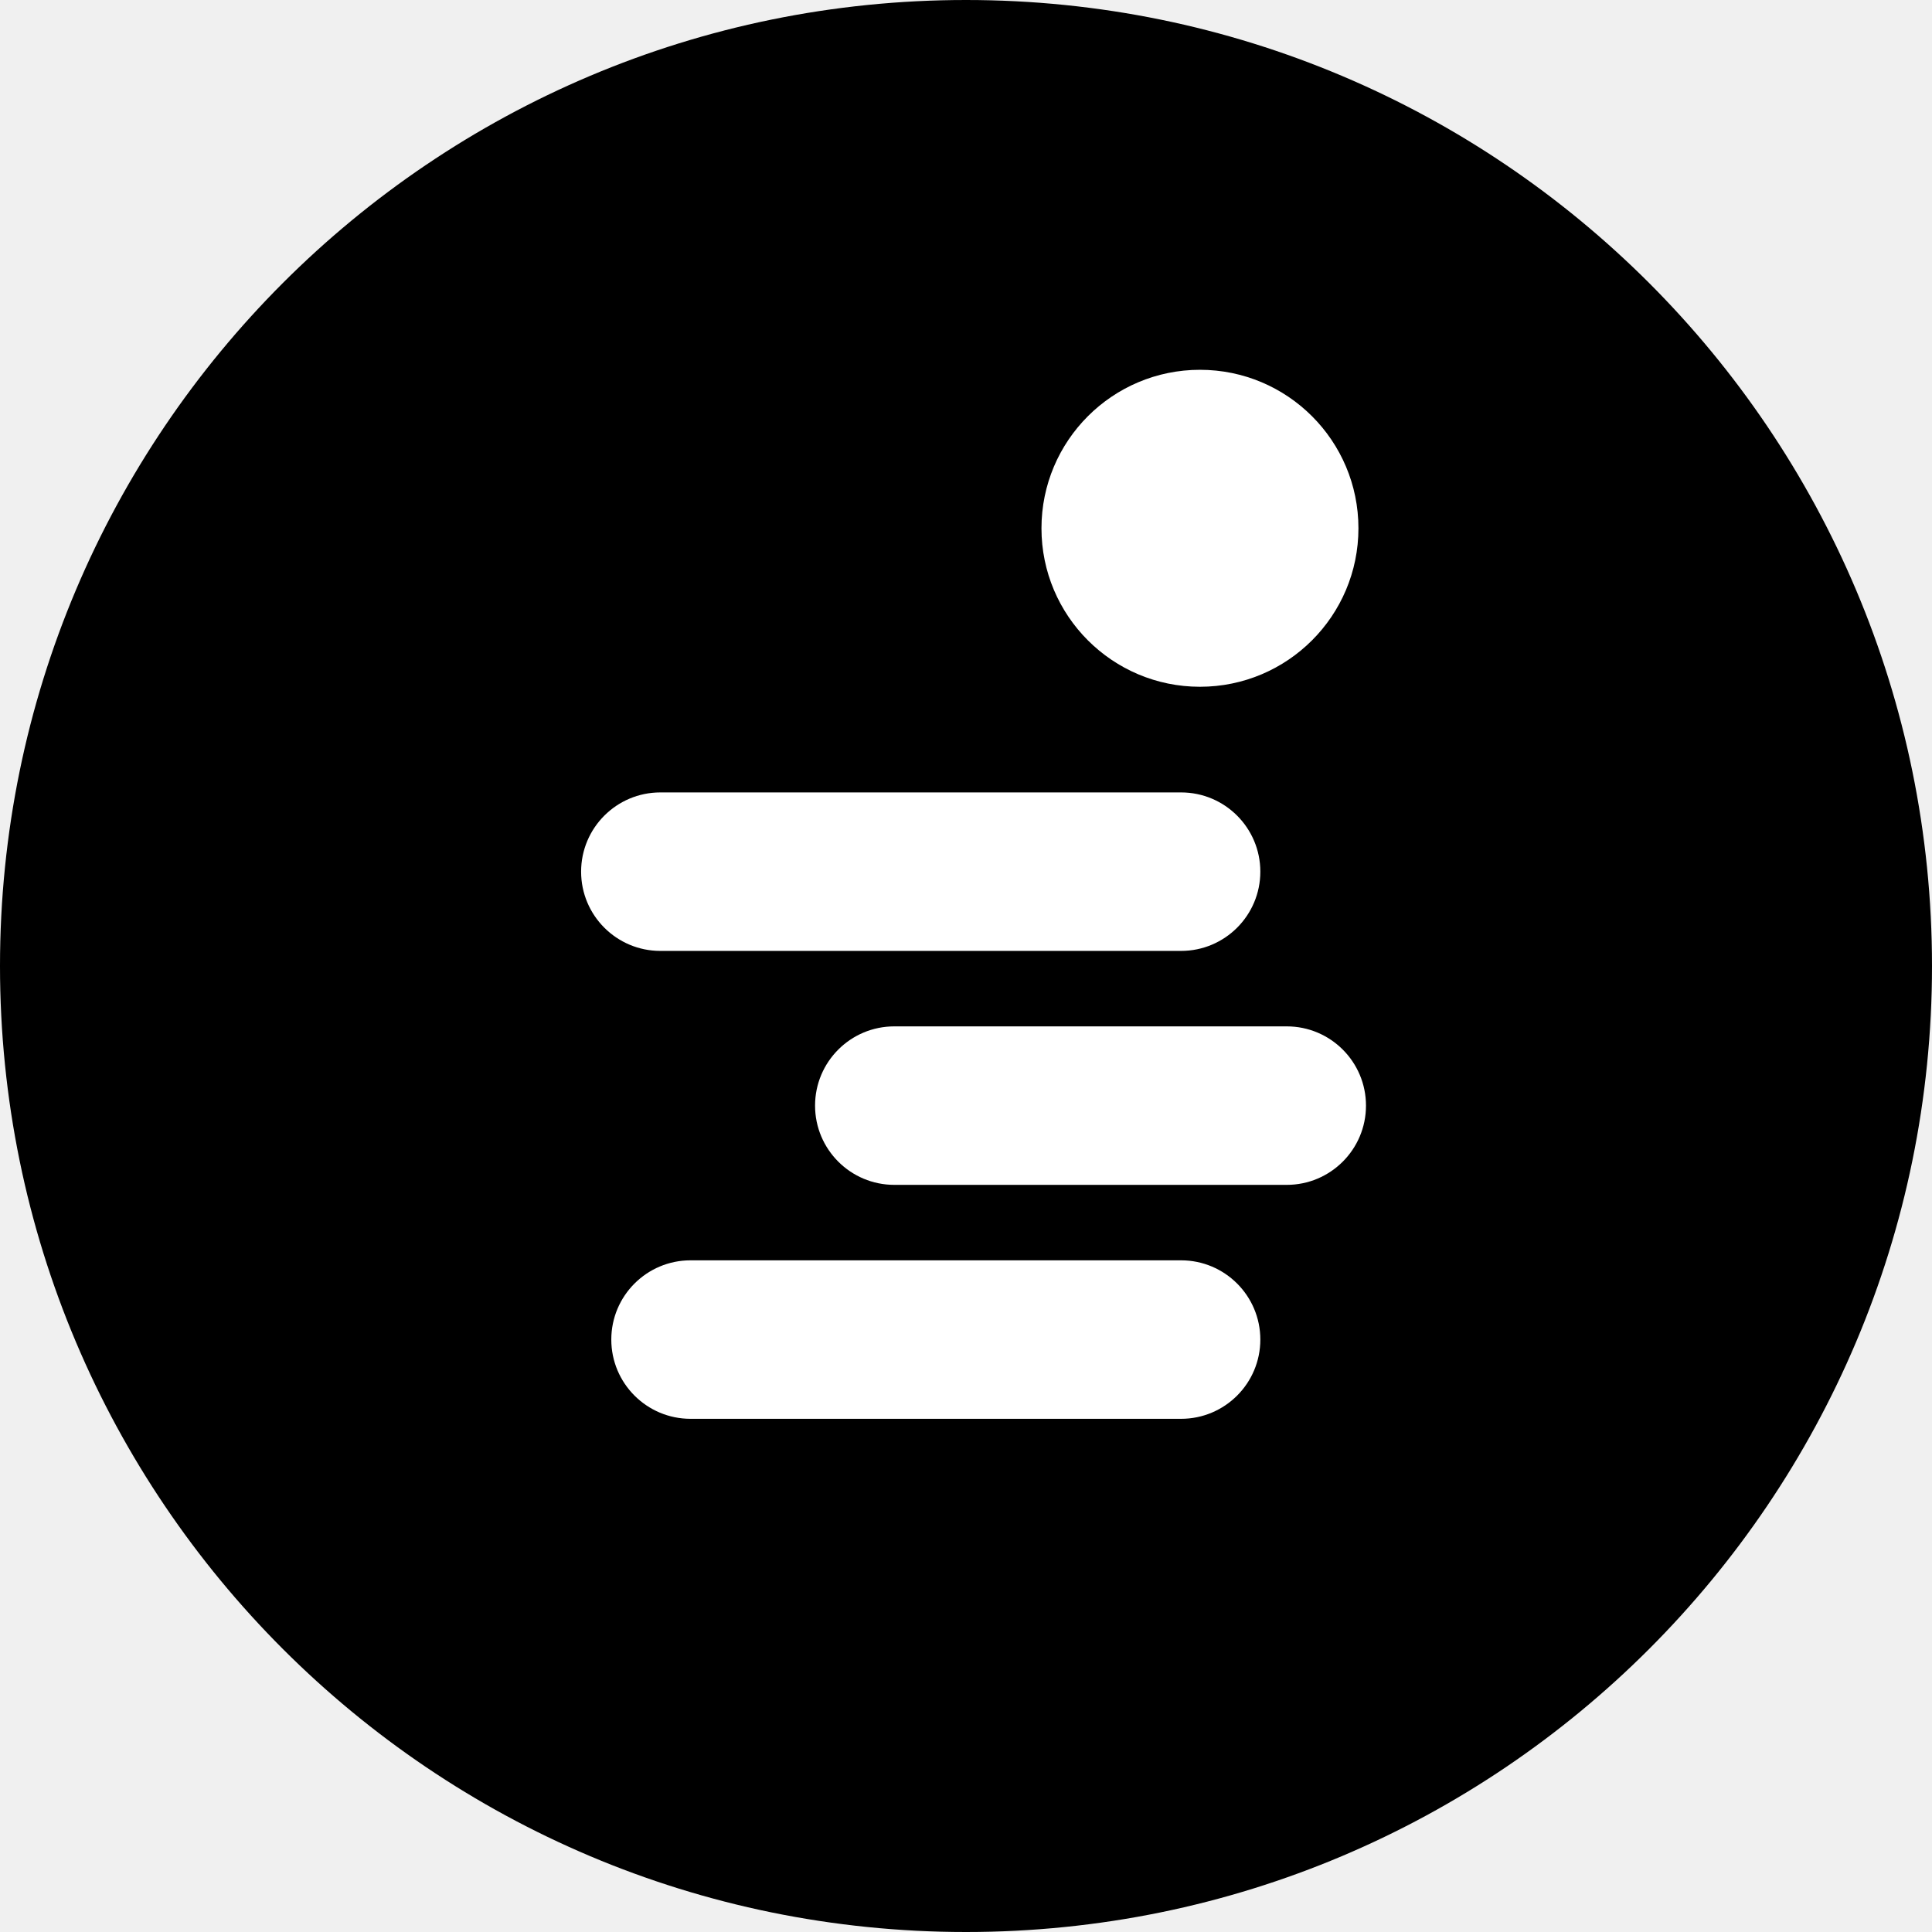
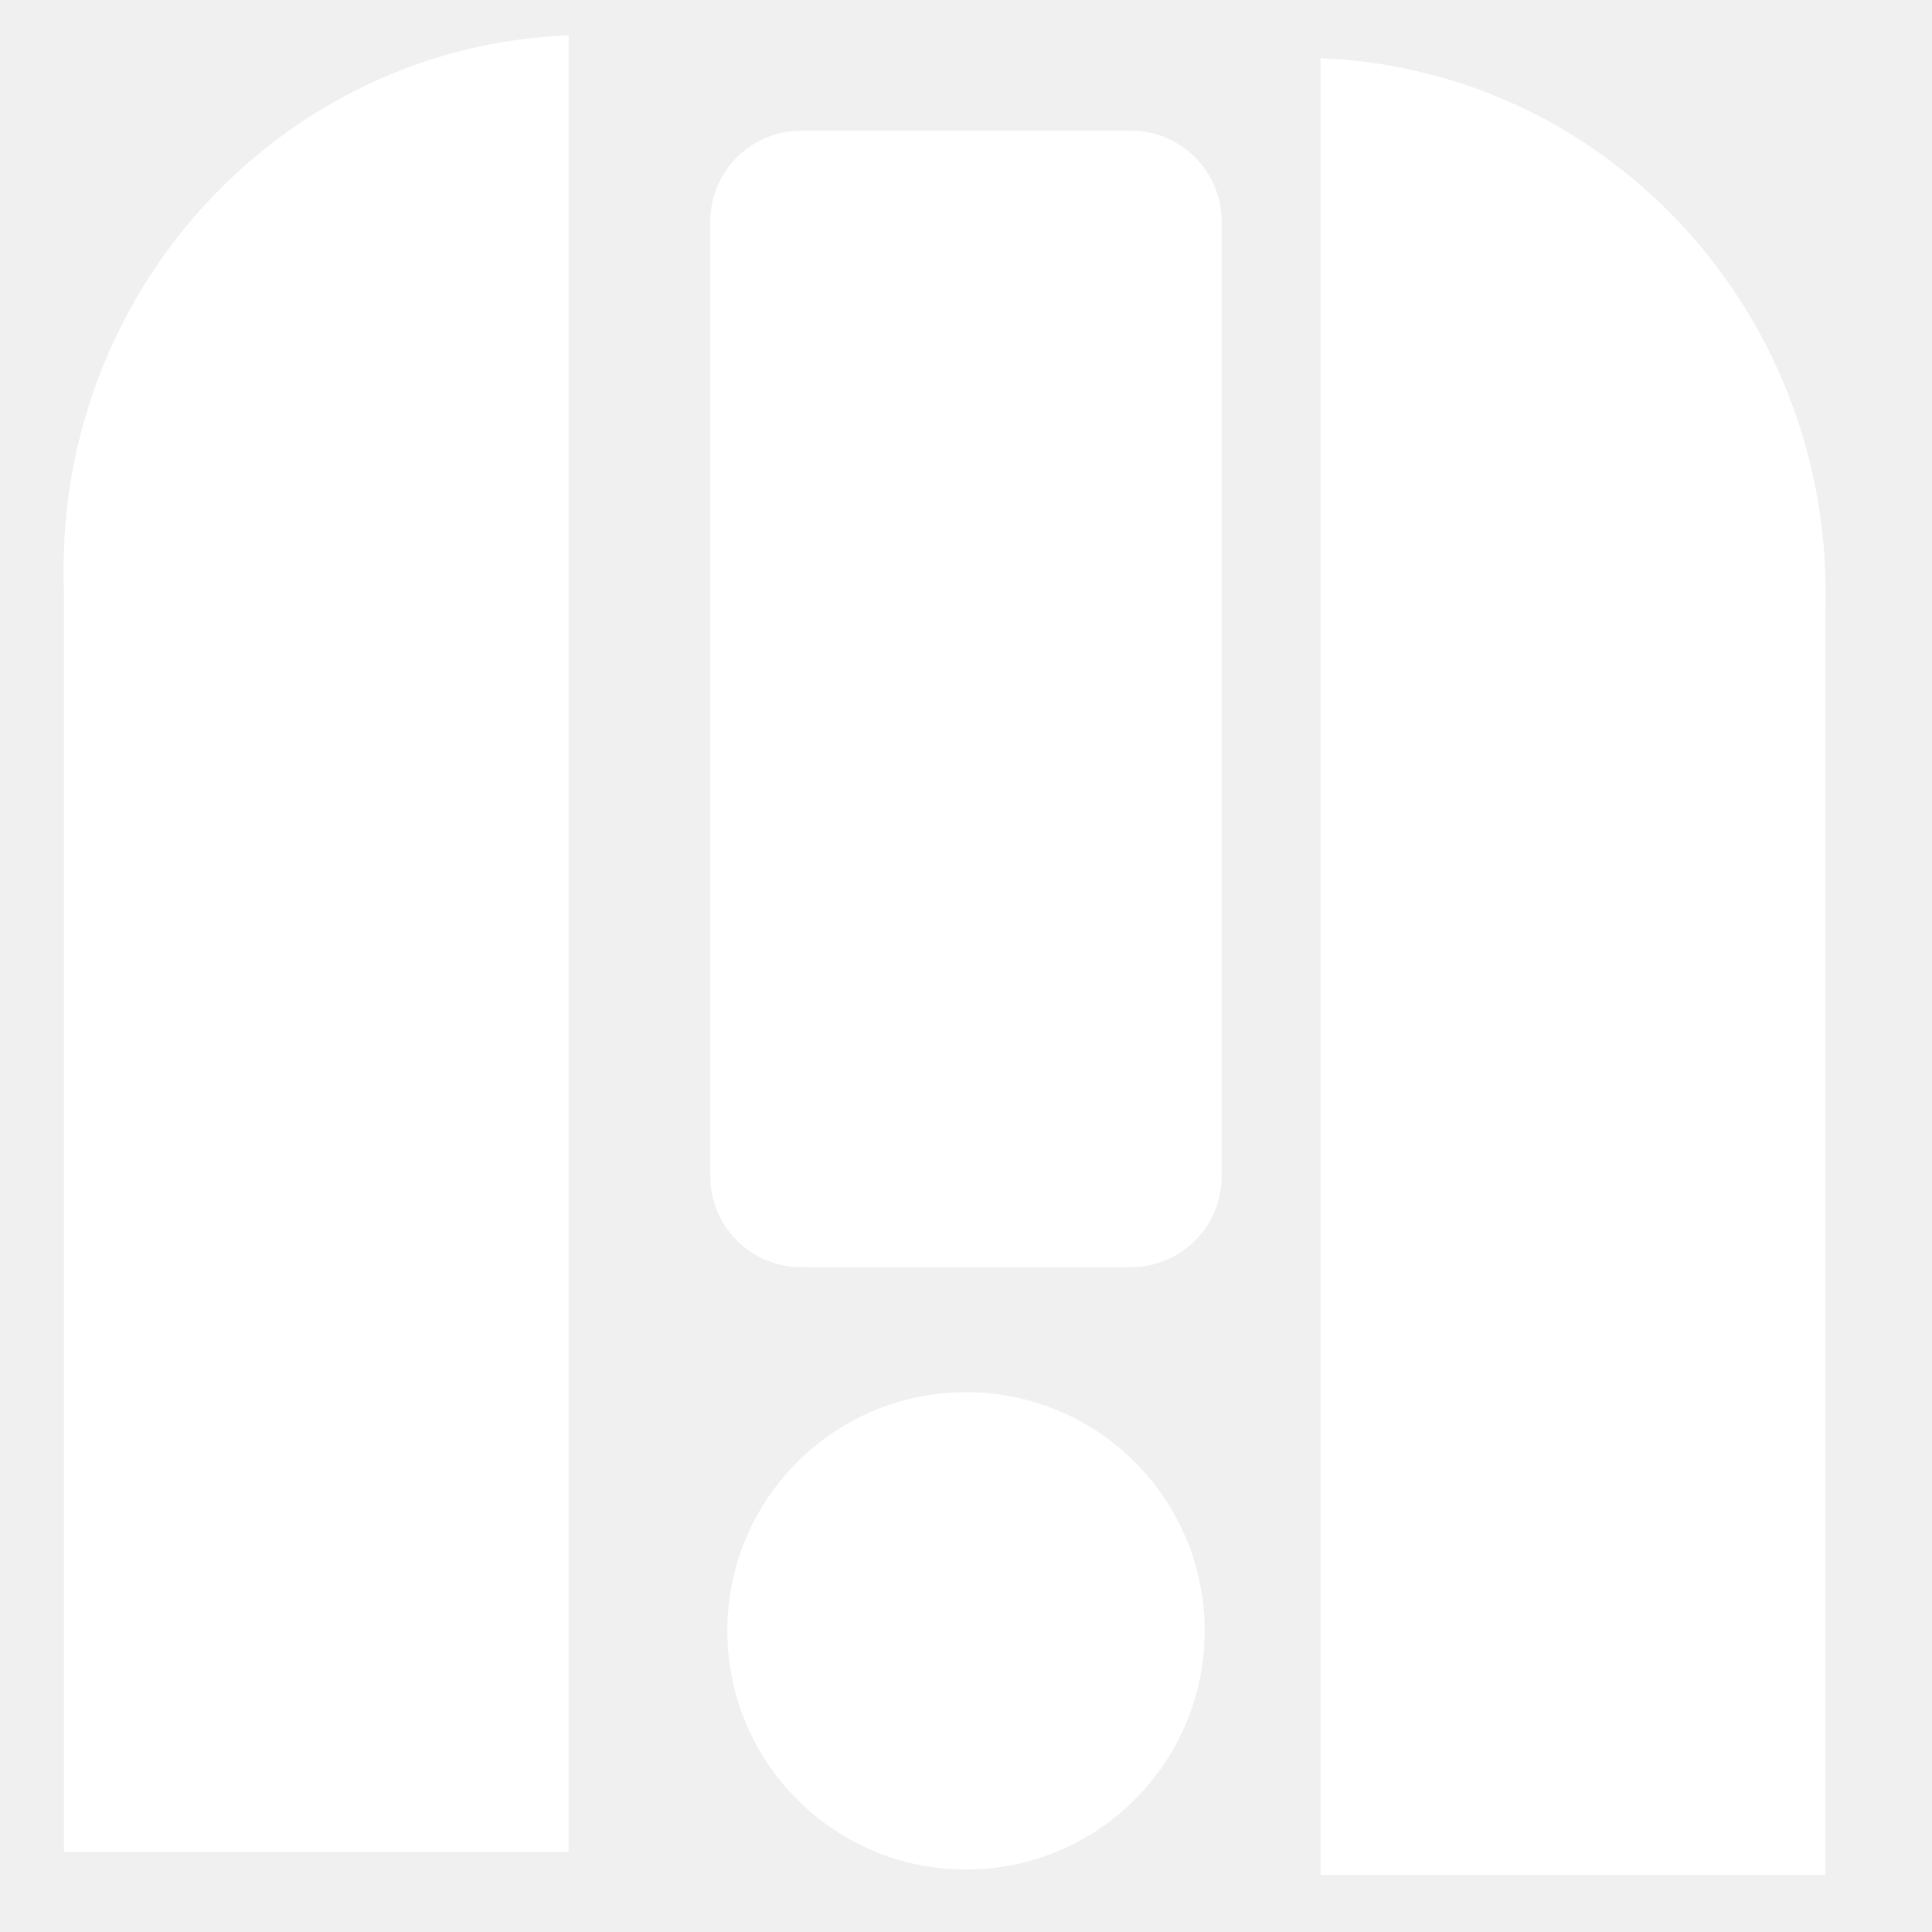
- <svg xmlns="http://www.w3.org/2000/svg" width="512" height="512" viewBox="0 0 512 512">
-   <circle cx="256" cy="256" r="256" fill="#000000" />
-   <g fill="#ffffff">
-     <circle cx="318" cy="140" r="42" />
-     <rect x="154" y="210" width="180" height="42" rx="21" />
-     <rect x="216" y="272" width="146" height="42" rx="21" />
-     <rect x="162" y="334" width="172" height="42" rx="21" />
+ <svg xmlns="http://www.w3.org/2000/svg" width="340" height="340" viewBox="86 89 340 340" fill="#ffffff">
+   <g transform="translate(89.6, 89.6) scale(0.65)">
+     <path d="m 281.778,168.559 a 58.151,58.151 47.227 0 1 55.848,60.366 v 137.132 h -55.848 z" transform="matrix(2.446384,0,0,2.490406,-337.3381,-404.9389)" />
+     <path d="m 281.778,168.559 a 58.151,58.151 47.227 0 1 55.848,60.366 v 137.132 h -55.848 z" transform="matrix(-2.446384,0,0,2.490406,837.7464,-411.1492)" />
  </g>
+   <rect x="211" y="112" width="90" height="200" rx="16" />
+   <circle cx="256" cy="376" r="42" />
</svg>
